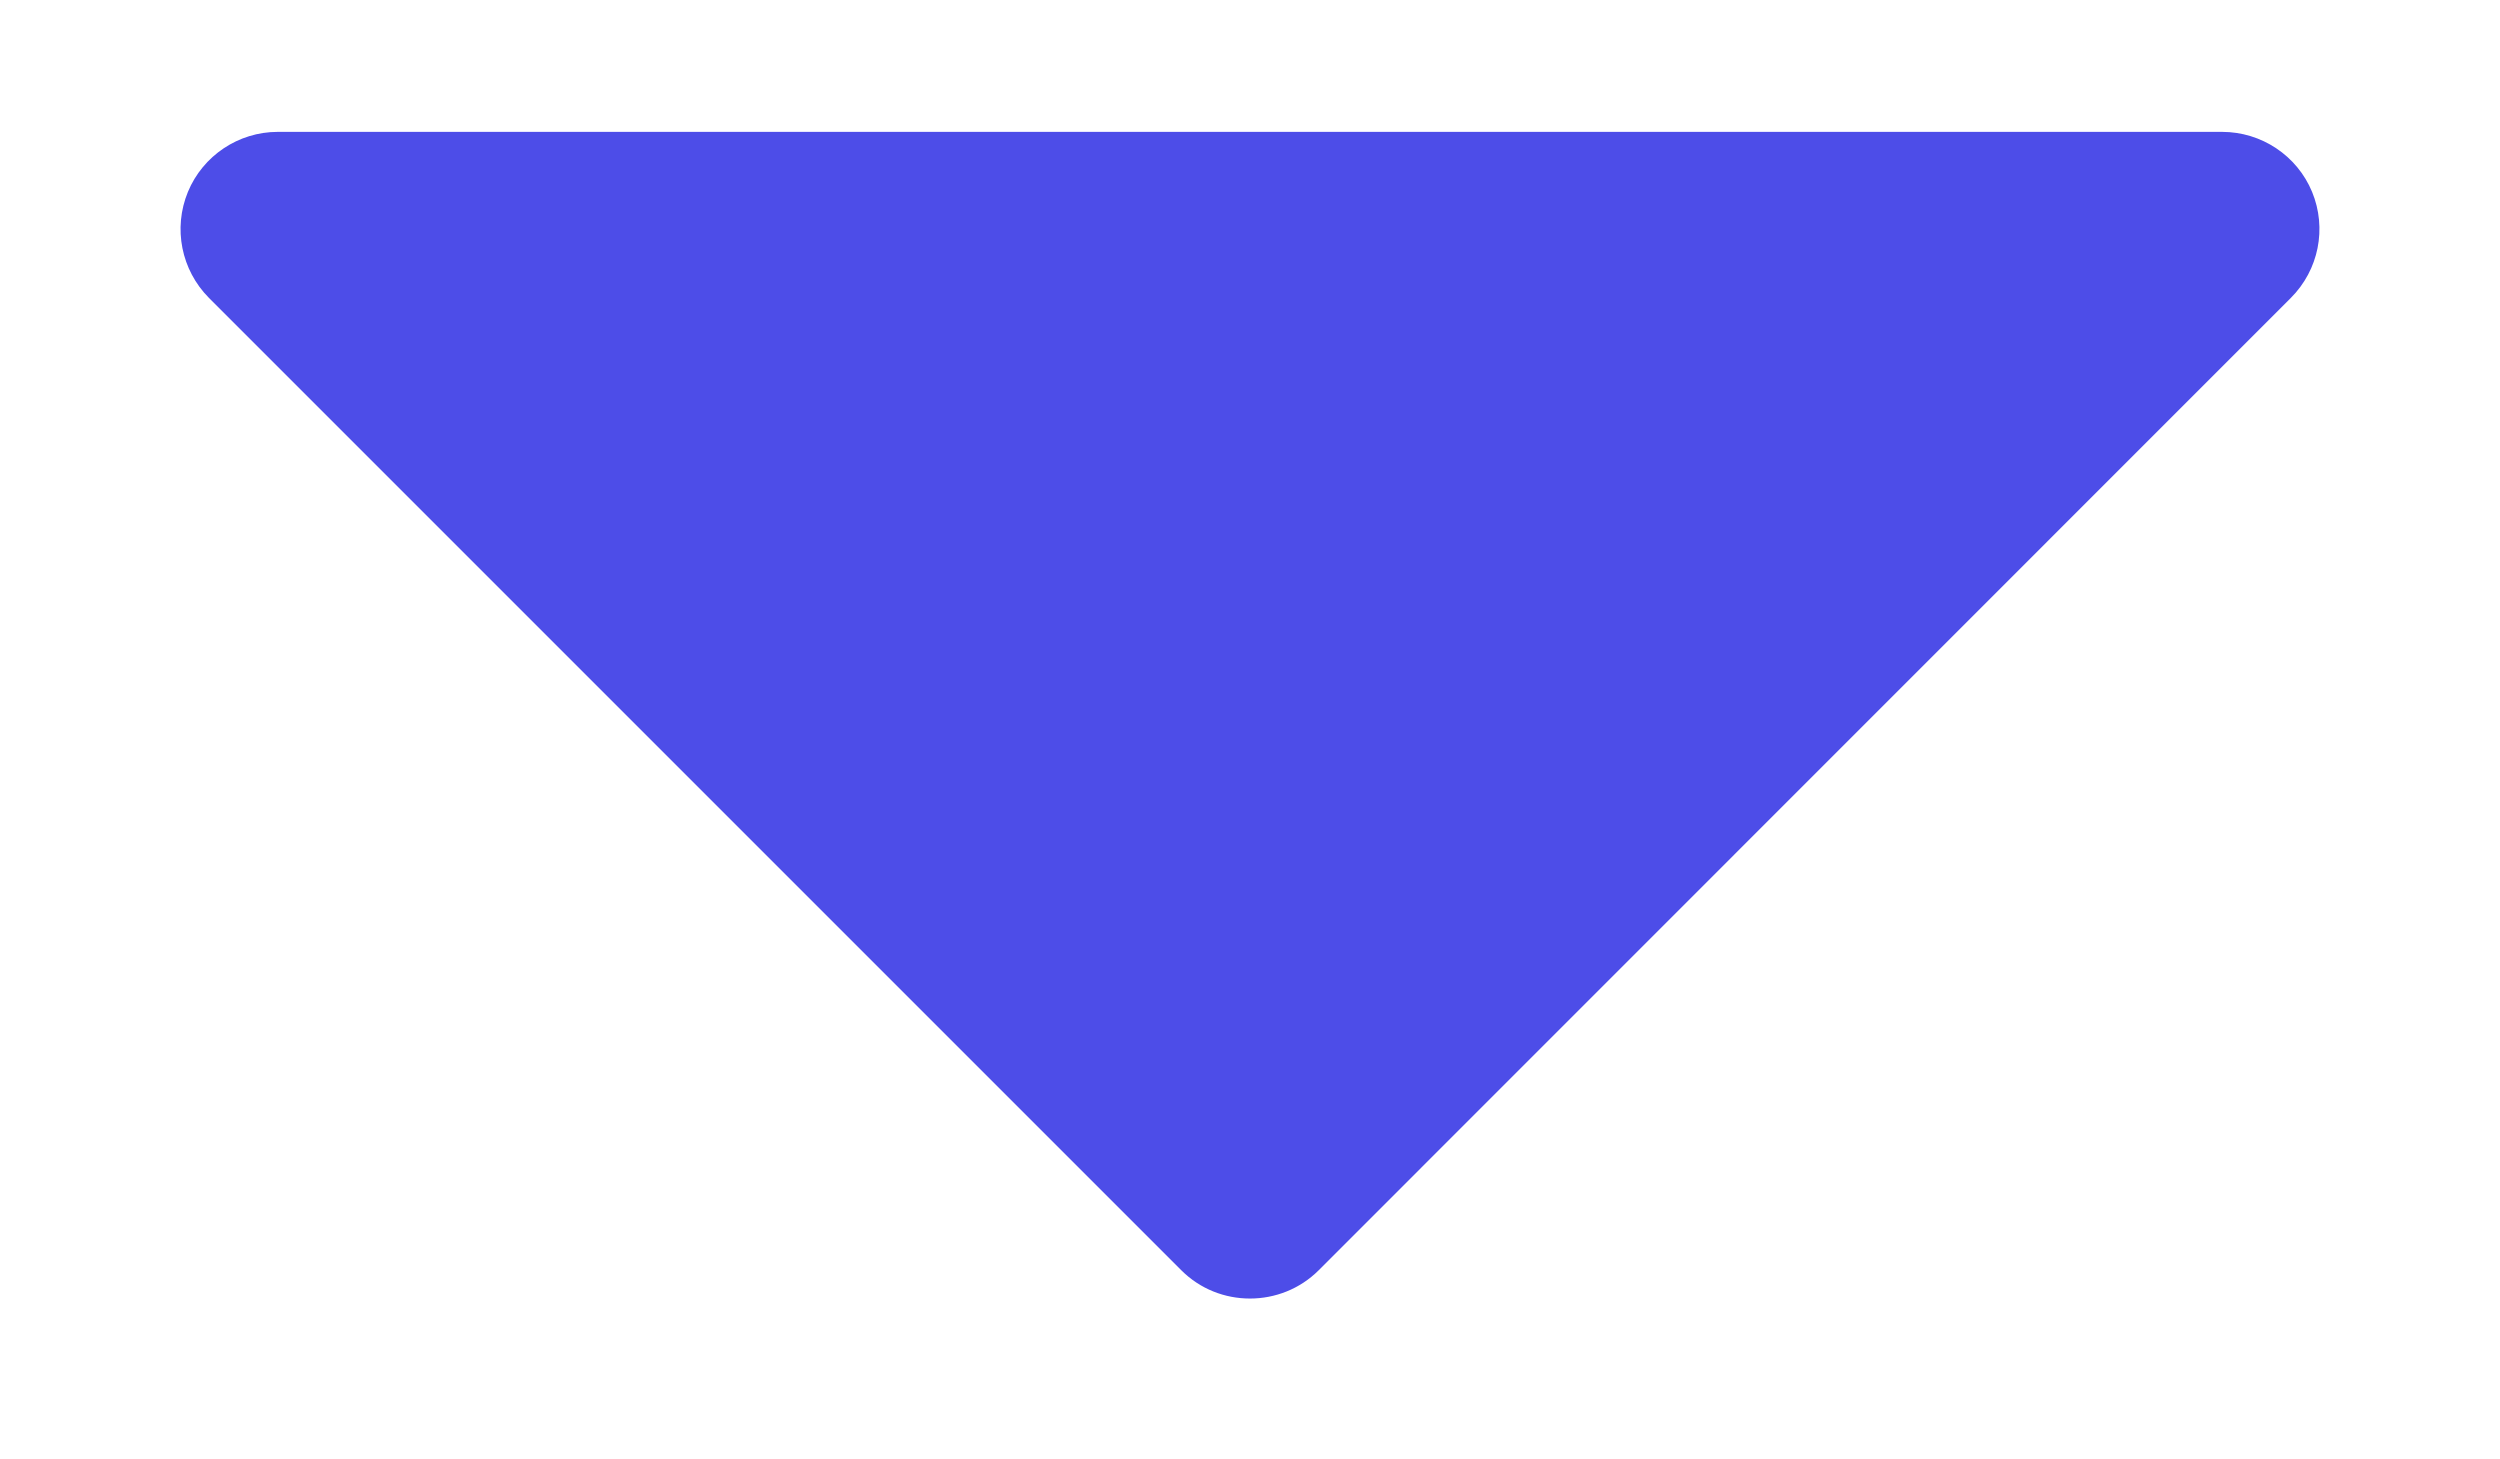
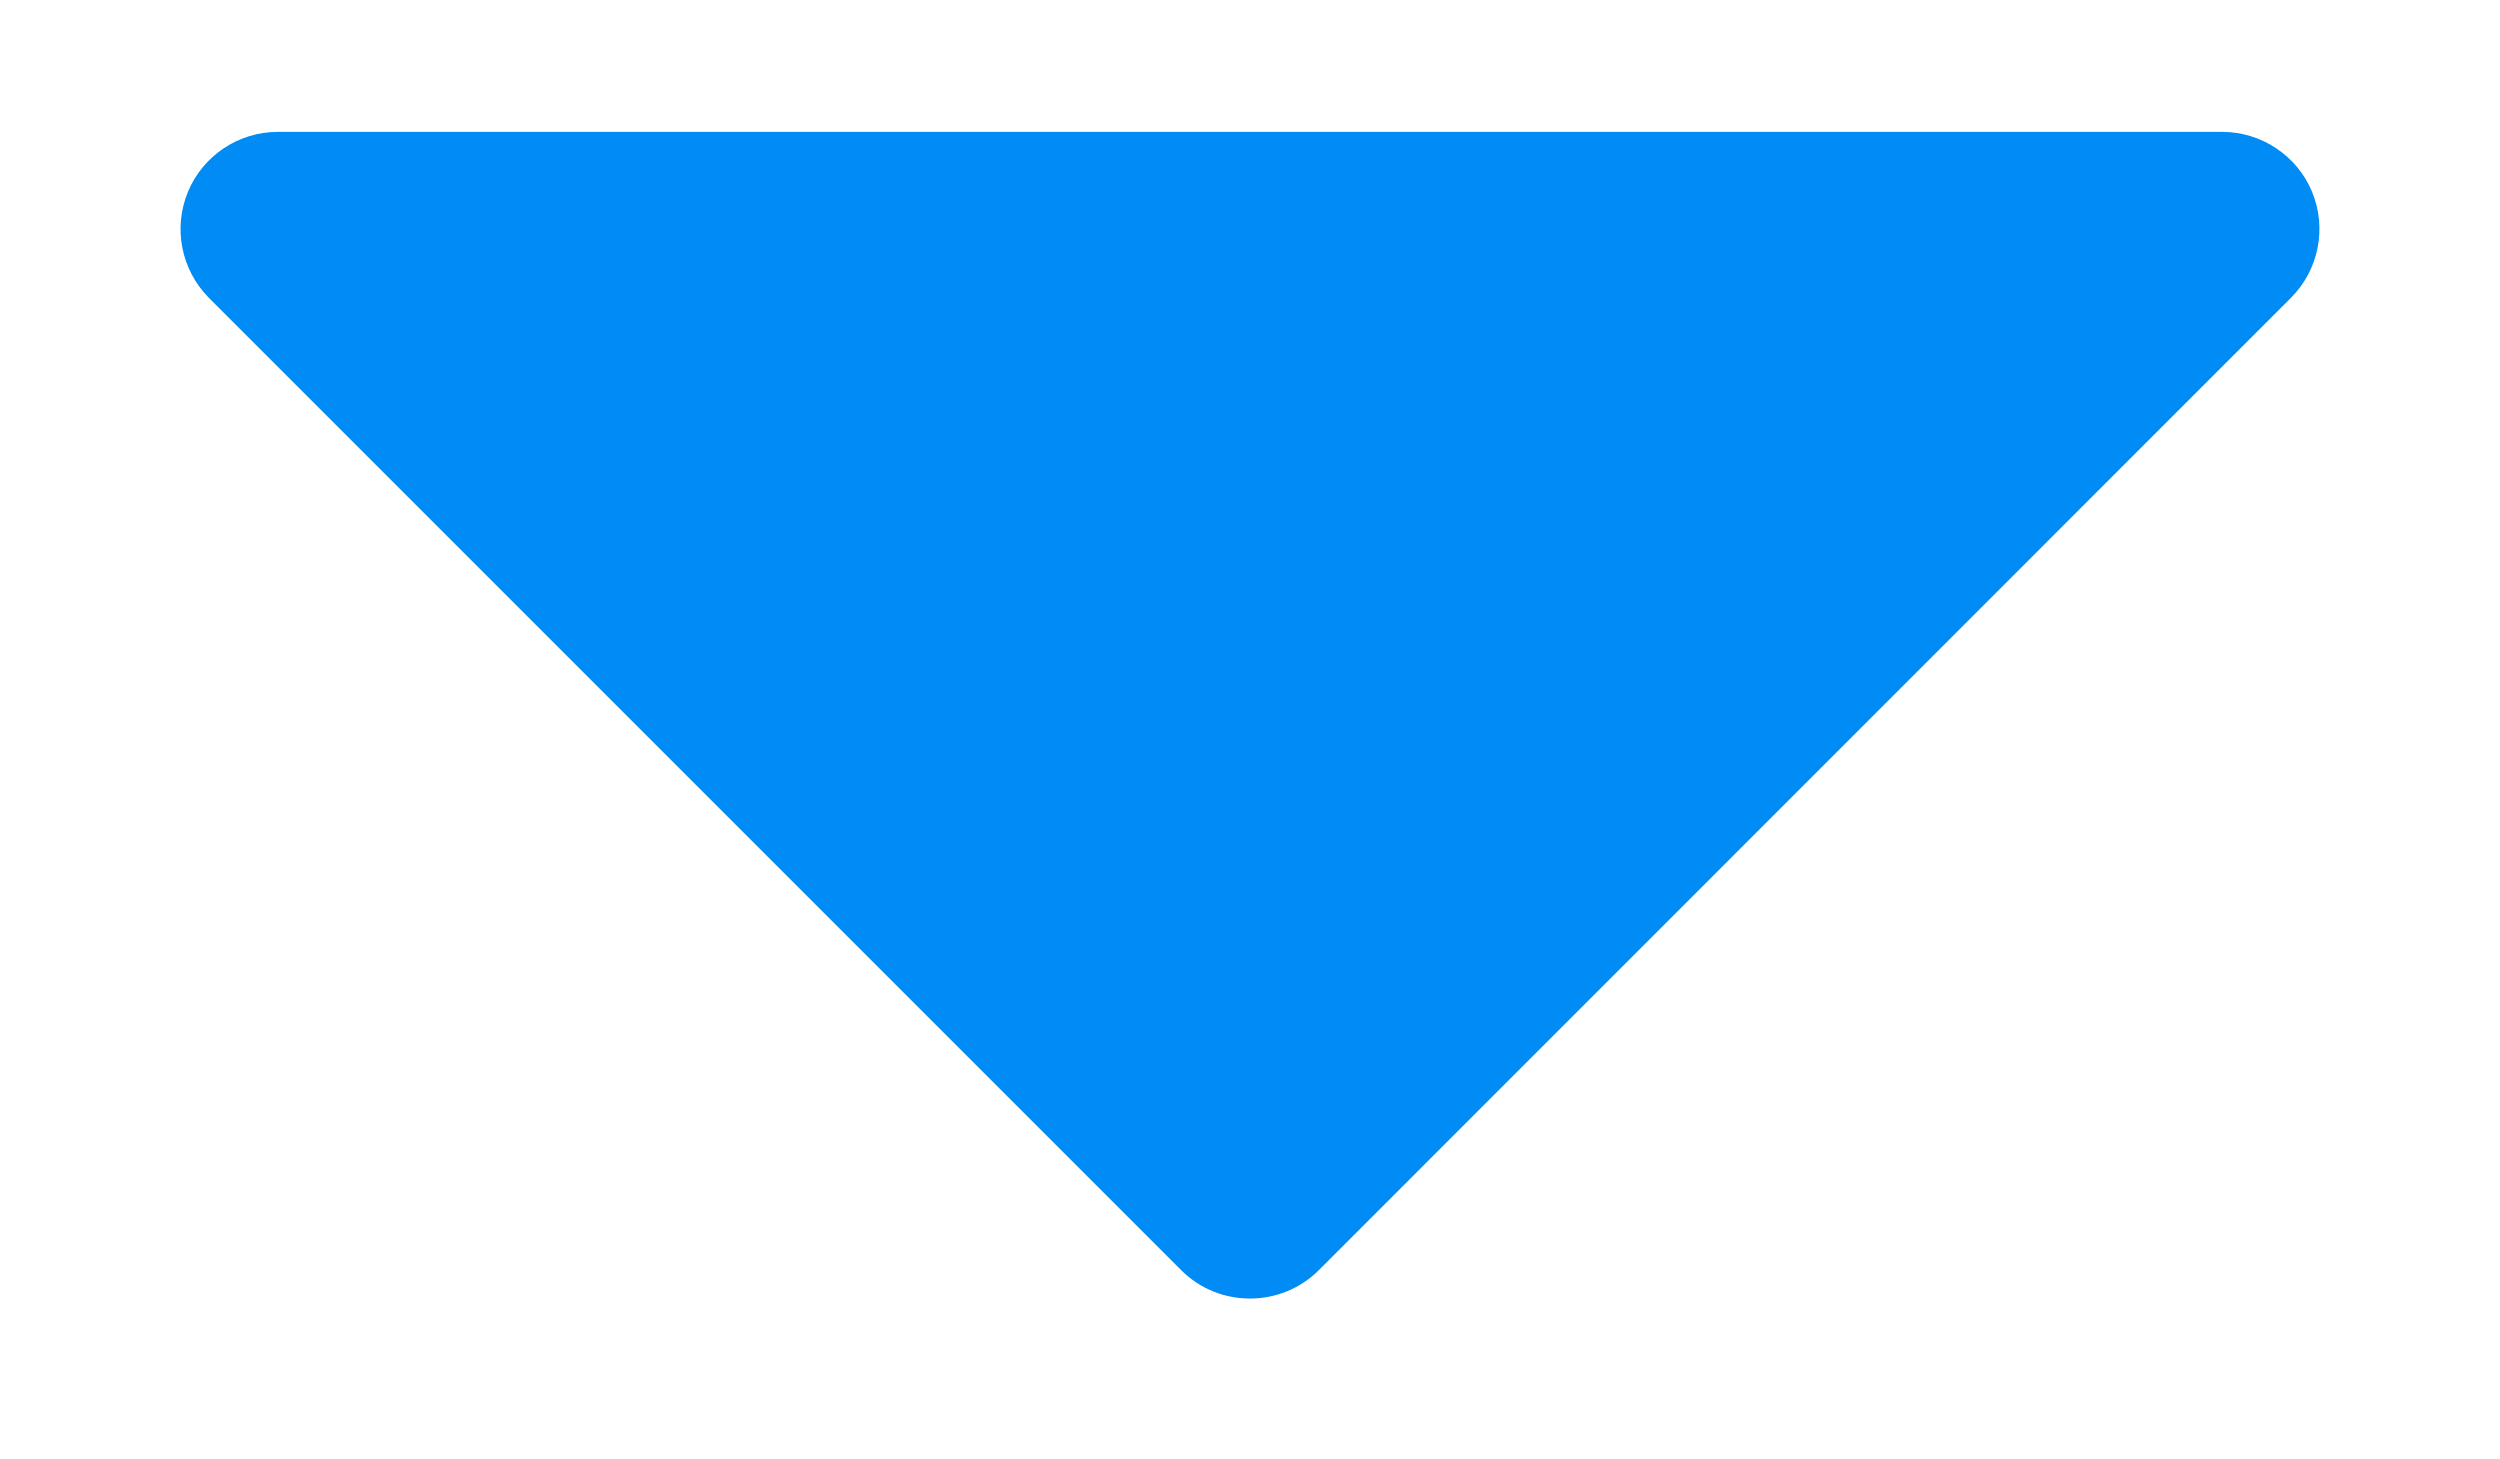
<svg xmlns="http://www.w3.org/2000/svg" width="12" height="7" viewBox="0 0 12 7" fill="none">
-   <path d="M6 6.233C5.88 6.233 5.761 6.188 5.67 6.097L1.003 1.43C0.87 1.296 0.83 1.096 0.902 0.921C0.974 0.747 1.145 0.633 1.333 0.633H10.666C10.855 0.633 11.026 0.747 11.098 0.921C11.17 1.096 11.13 1.296 10.996 1.43L6.33 6.097C6.239 6.188 6.119 6.233 6 6.233Z" fill="#4D4DE8" />
+   <path d="M6 6.233C5.88 6.233 5.761 6.188 5.67 6.097L1.003 1.43C0.87 1.296 0.83 1.096 0.902 0.921C0.974 0.747 1.145 0.633 1.333 0.633H10.666C10.855 0.633 11.026 0.747 11.098 0.921C11.17 1.096 11.13 1.296 10.996 1.43L6.33 6.097C6.239 6.188 6.119 6.233 6 6.233Z" fill="#008CF4" />
</svg>
